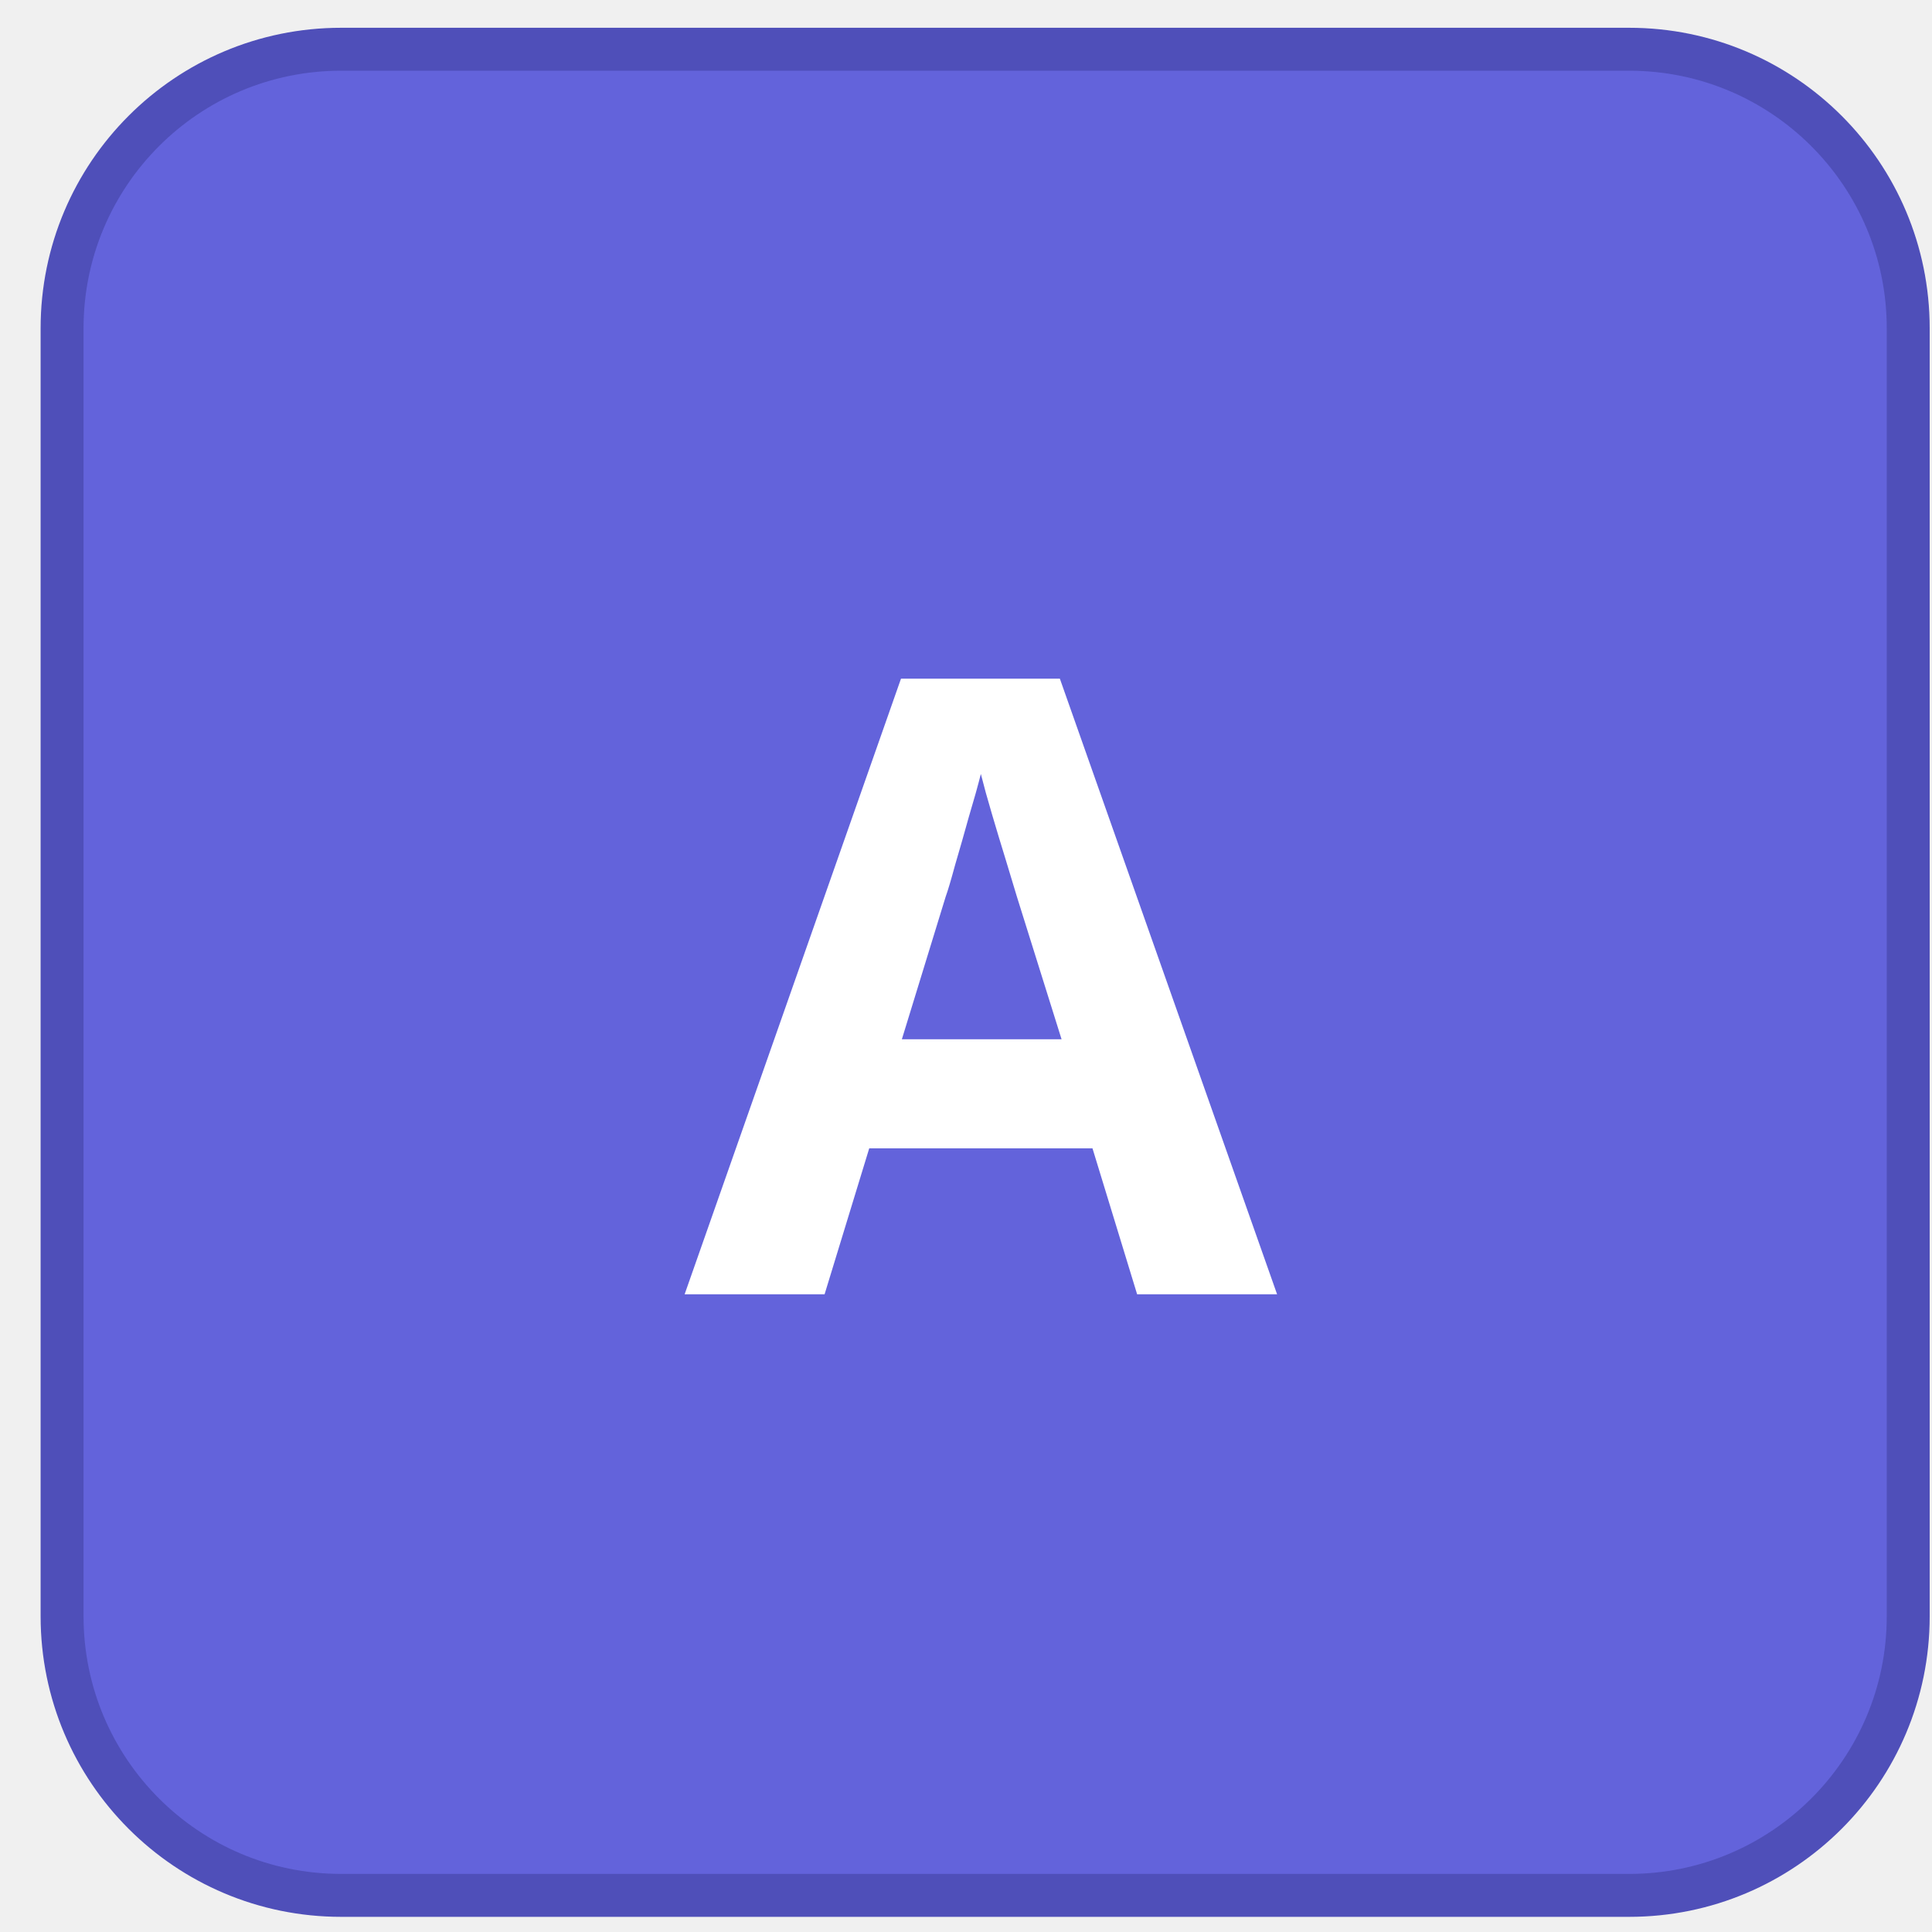
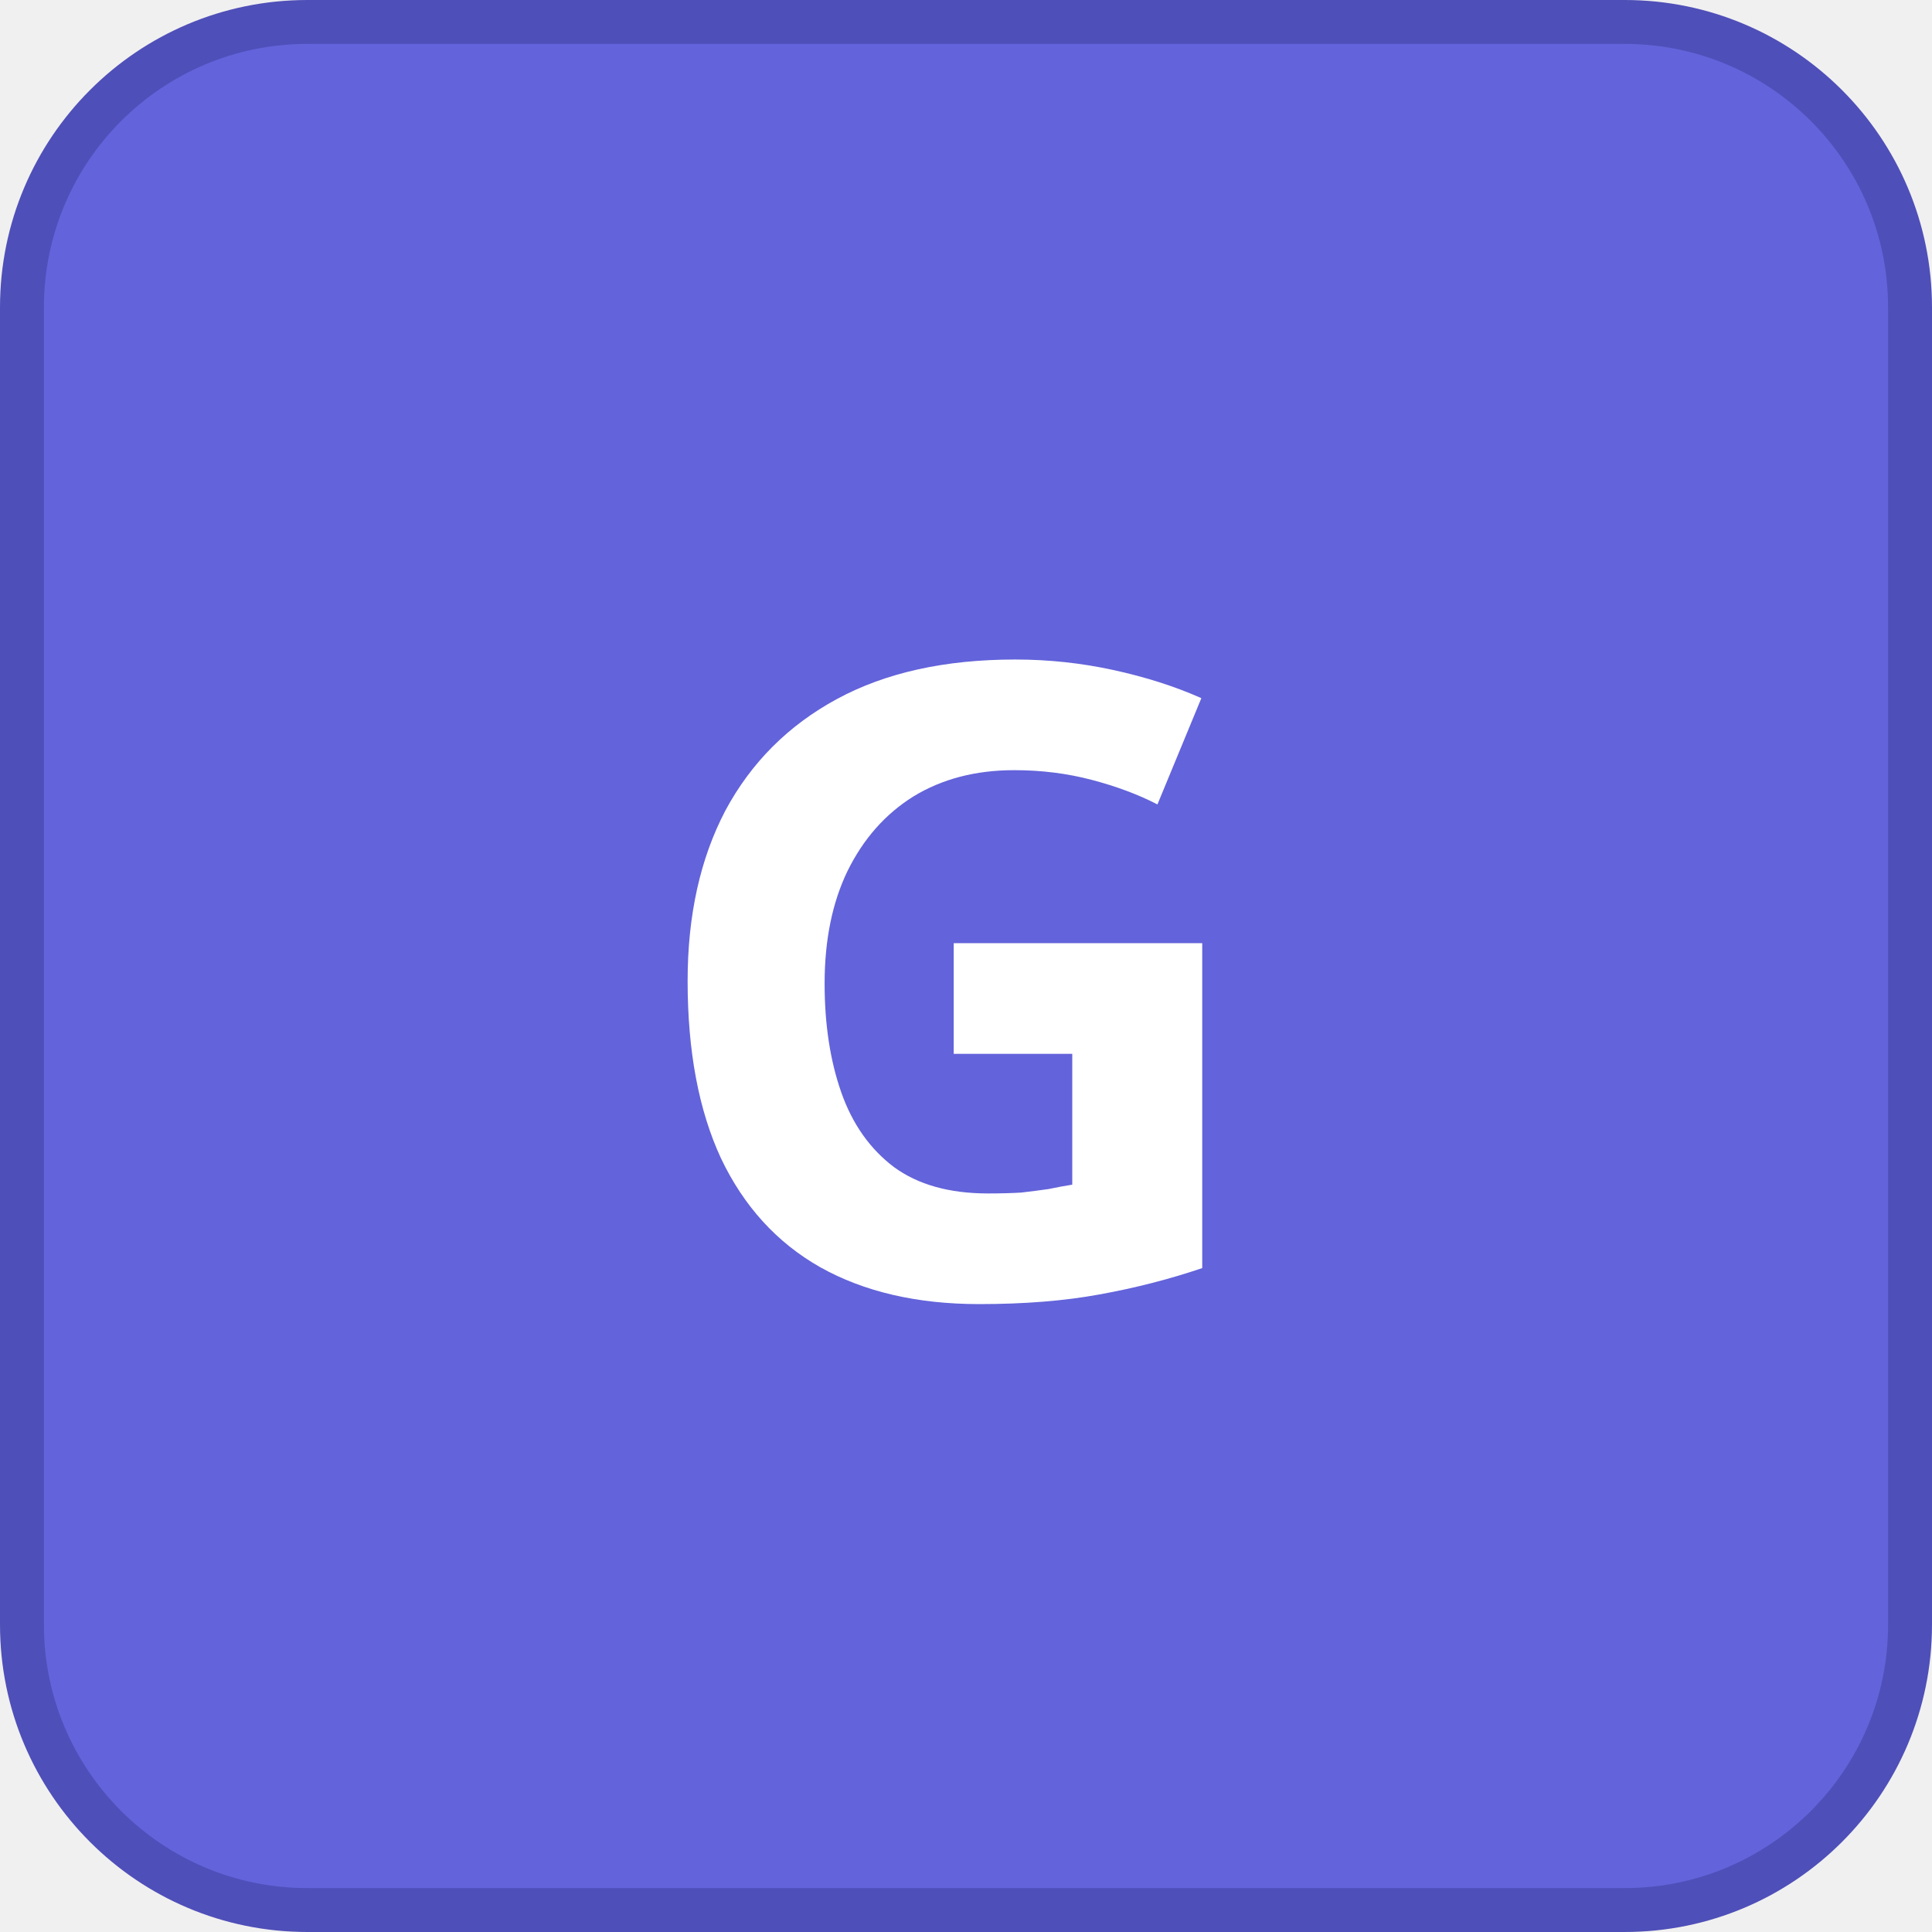
- <svg xmlns="http://www.w3.org/2000/svg" width="45" height="45" viewBox="0 0 45 45" fill="none">
-   <rect x="1.446" y="1.147" width="43" height="43" rx="6.5" fill="#6363DB" />
-   <rect x="1.446" y="1.147" width="43" height="43" rx="6.5" stroke="#4F4FB9" />
-   <path d="M26.486 30.147L25.446 26.747H20.246L19.206 30.147H15.946L20.986 15.807H24.686L29.746 30.147H26.486ZM23.686 20.887C23.619 20.661 23.532 20.374 23.426 20.027C23.319 19.681 23.212 19.327 23.106 18.967C22.999 18.607 22.913 18.294 22.846 18.027C22.779 18.294 22.686 18.627 22.566 19.027C22.459 19.414 22.352 19.787 22.246 20.147C22.152 20.494 22.079 20.741 22.026 20.887L21.006 24.207H24.726L23.686 20.887Z" fill="white" />
+ <svg xmlns="http://www.w3.org/2000/svg" width="44" height="44" viewBox="0 0 44 44" fill="none">
+   <rect x="0.5" y="0.5" width="43" height="43" rx="6.5" fill="#6363DB" />
+   <rect x="0.5" y="0.5" width="43" height="43" rx="6.5" stroke="#4F4FB9" />
+   <path d="M21.72 21.48H27.38V28.88C26.633 29.133 25.853 29.333 25.04 29.48C24.24 29.627 23.327 29.7 22.3 29.7C20.887 29.7 19.68 29.42 18.68 28.86C17.693 28.3 16.94 27.473 16.42 26.38C15.913 25.287 15.66 23.94 15.66 22.34C15.66 20.847 15.947 19.553 16.52 18.46C17.107 17.367 17.953 16.52 19.06 15.92C20.167 15.32 21.52 15.02 23.12 15.02C23.88 15.02 24.627 15.1 25.36 15.26C26.093 15.42 26.76 15.633 27.36 15.9L26.36 18.32C25.92 18.093 25.42 17.907 24.86 17.76C24.3 17.613 23.713 17.54 23.1 17.54C22.22 17.54 21.453 17.74 20.8 18.14C20.16 18.54 19.66 19.107 19.3 19.84C18.953 20.56 18.78 21.413 18.78 22.4C18.78 23.333 18.907 24.16 19.16 24.88C19.413 25.6 19.813 26.167 20.36 26.58C20.907 26.98 21.62 27.18 22.5 27.18C22.793 27.18 23.047 27.173 23.26 27.16C23.487 27.133 23.693 27.107 23.88 27.08C24.067 27.04 24.247 27.007 24.42 26.98V24H21.72V21.48Z" fill="white" />
</svg>
